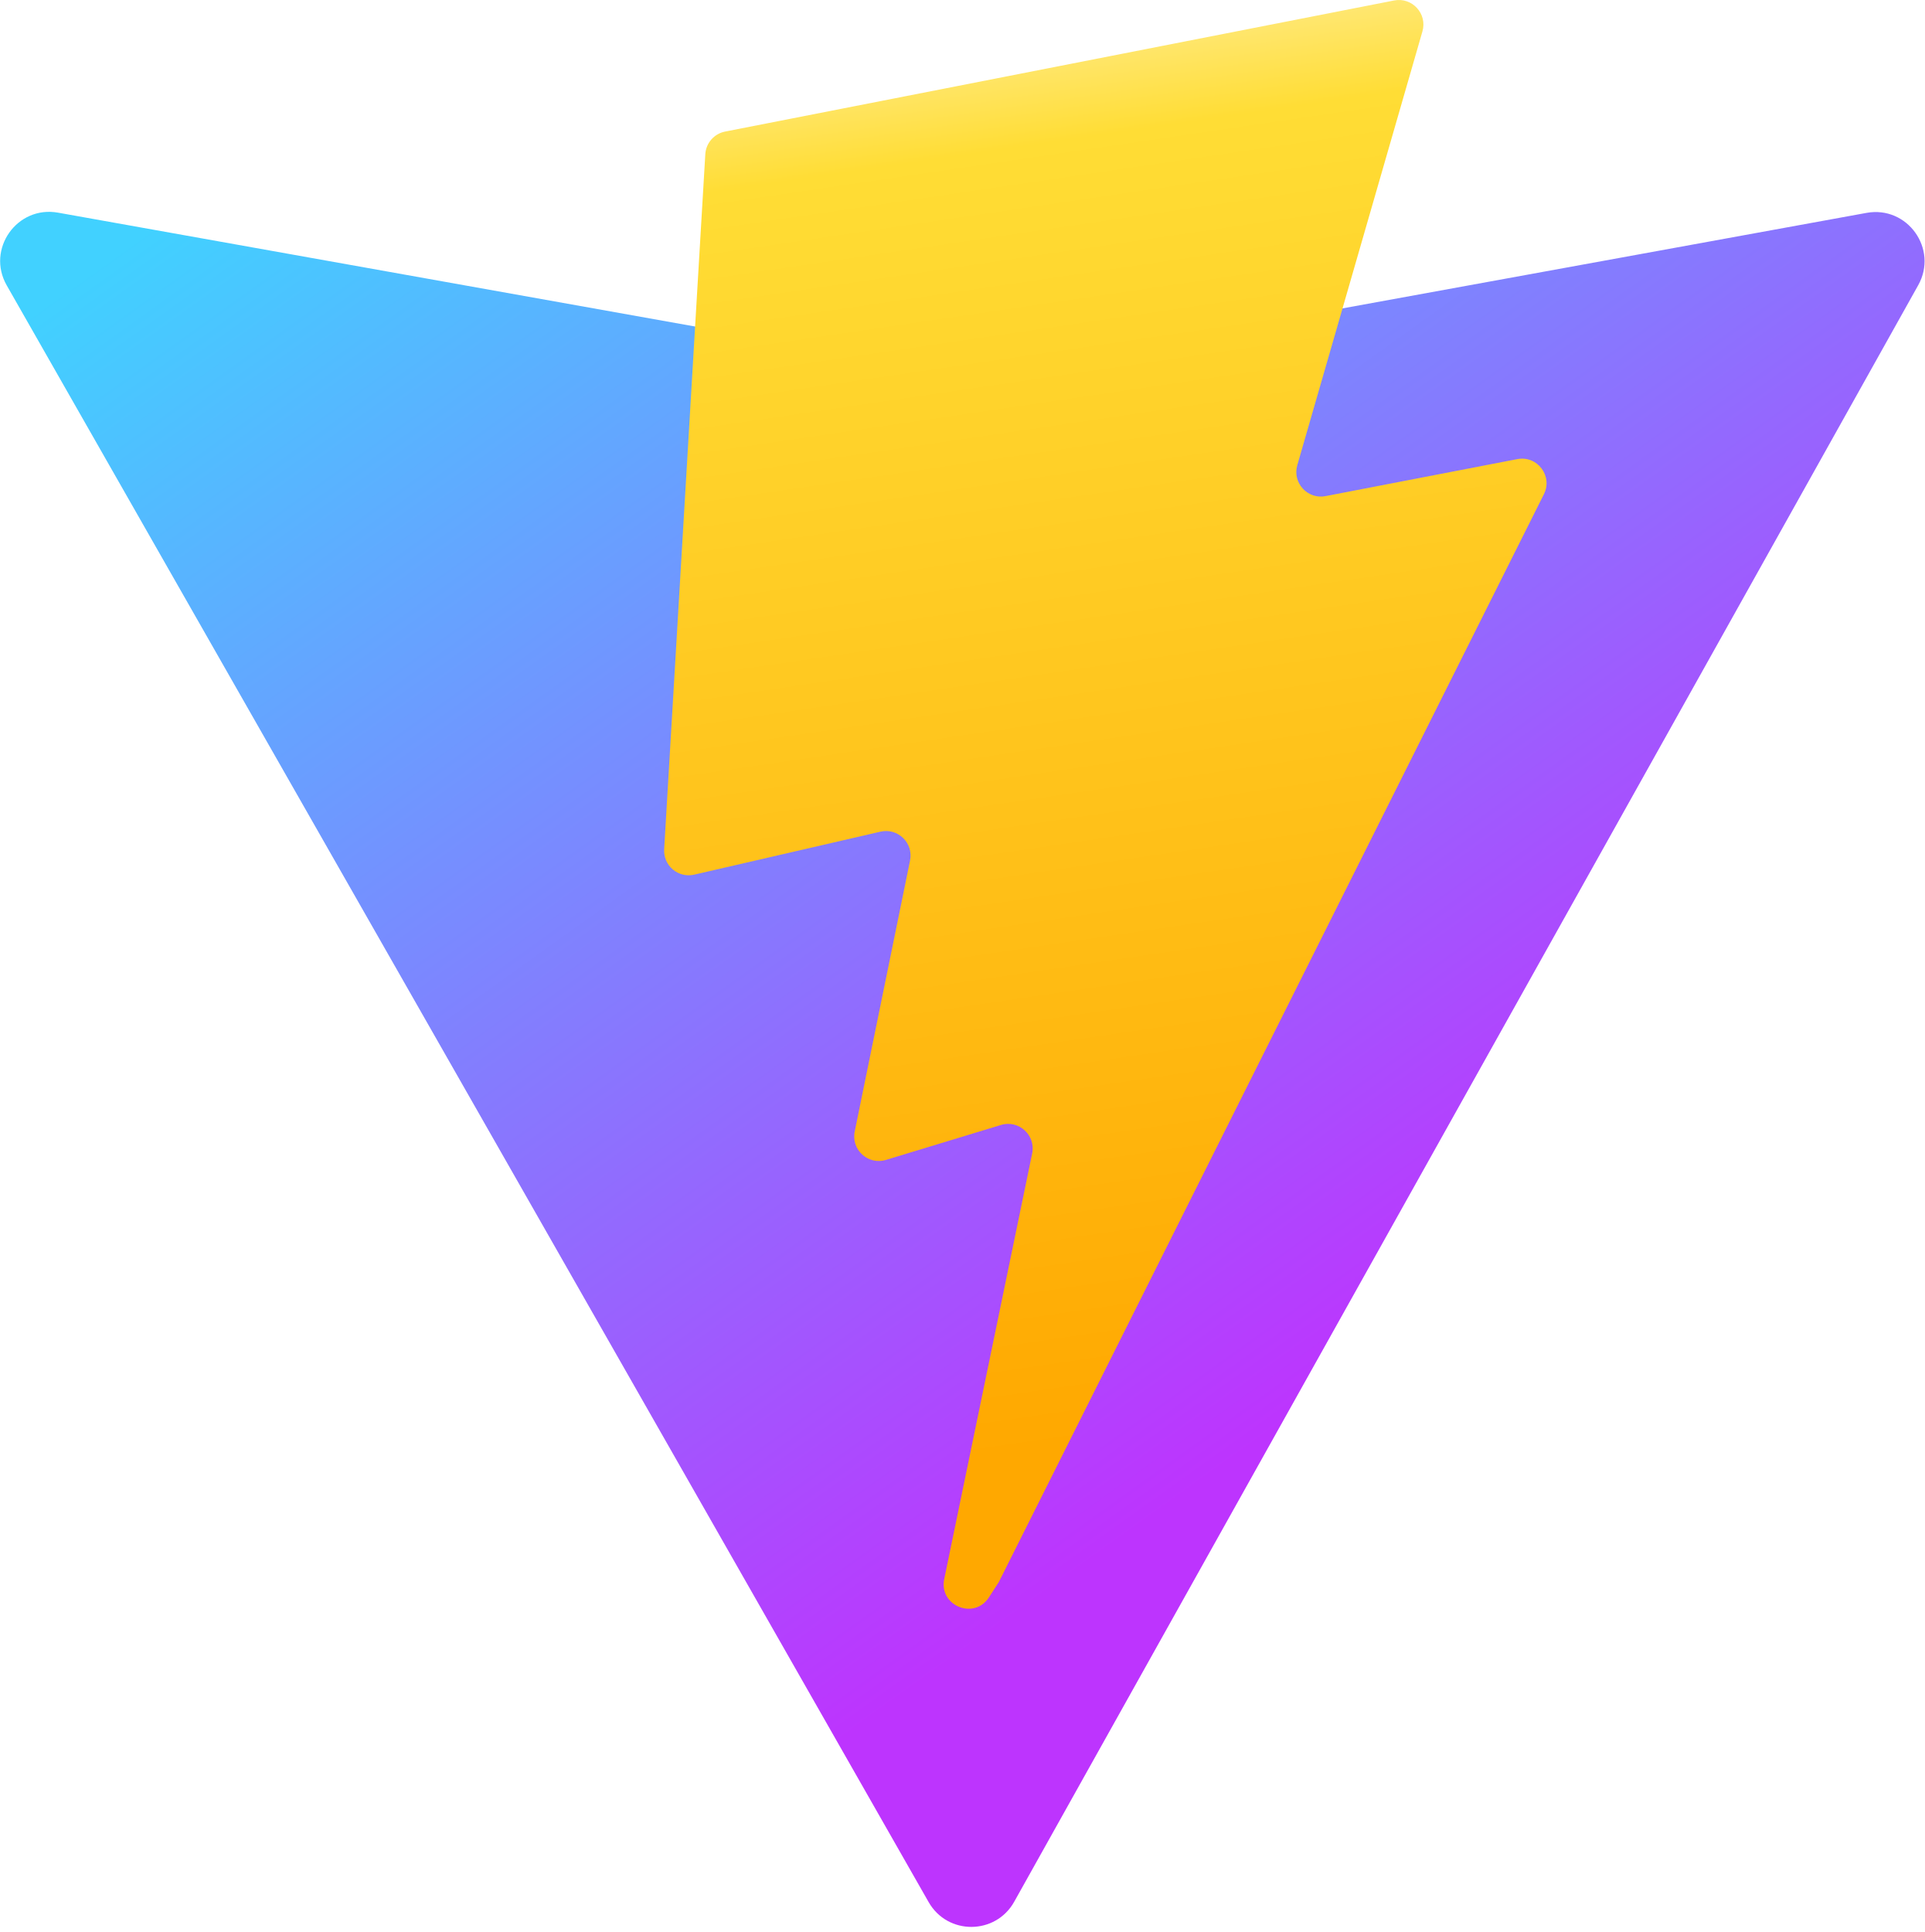
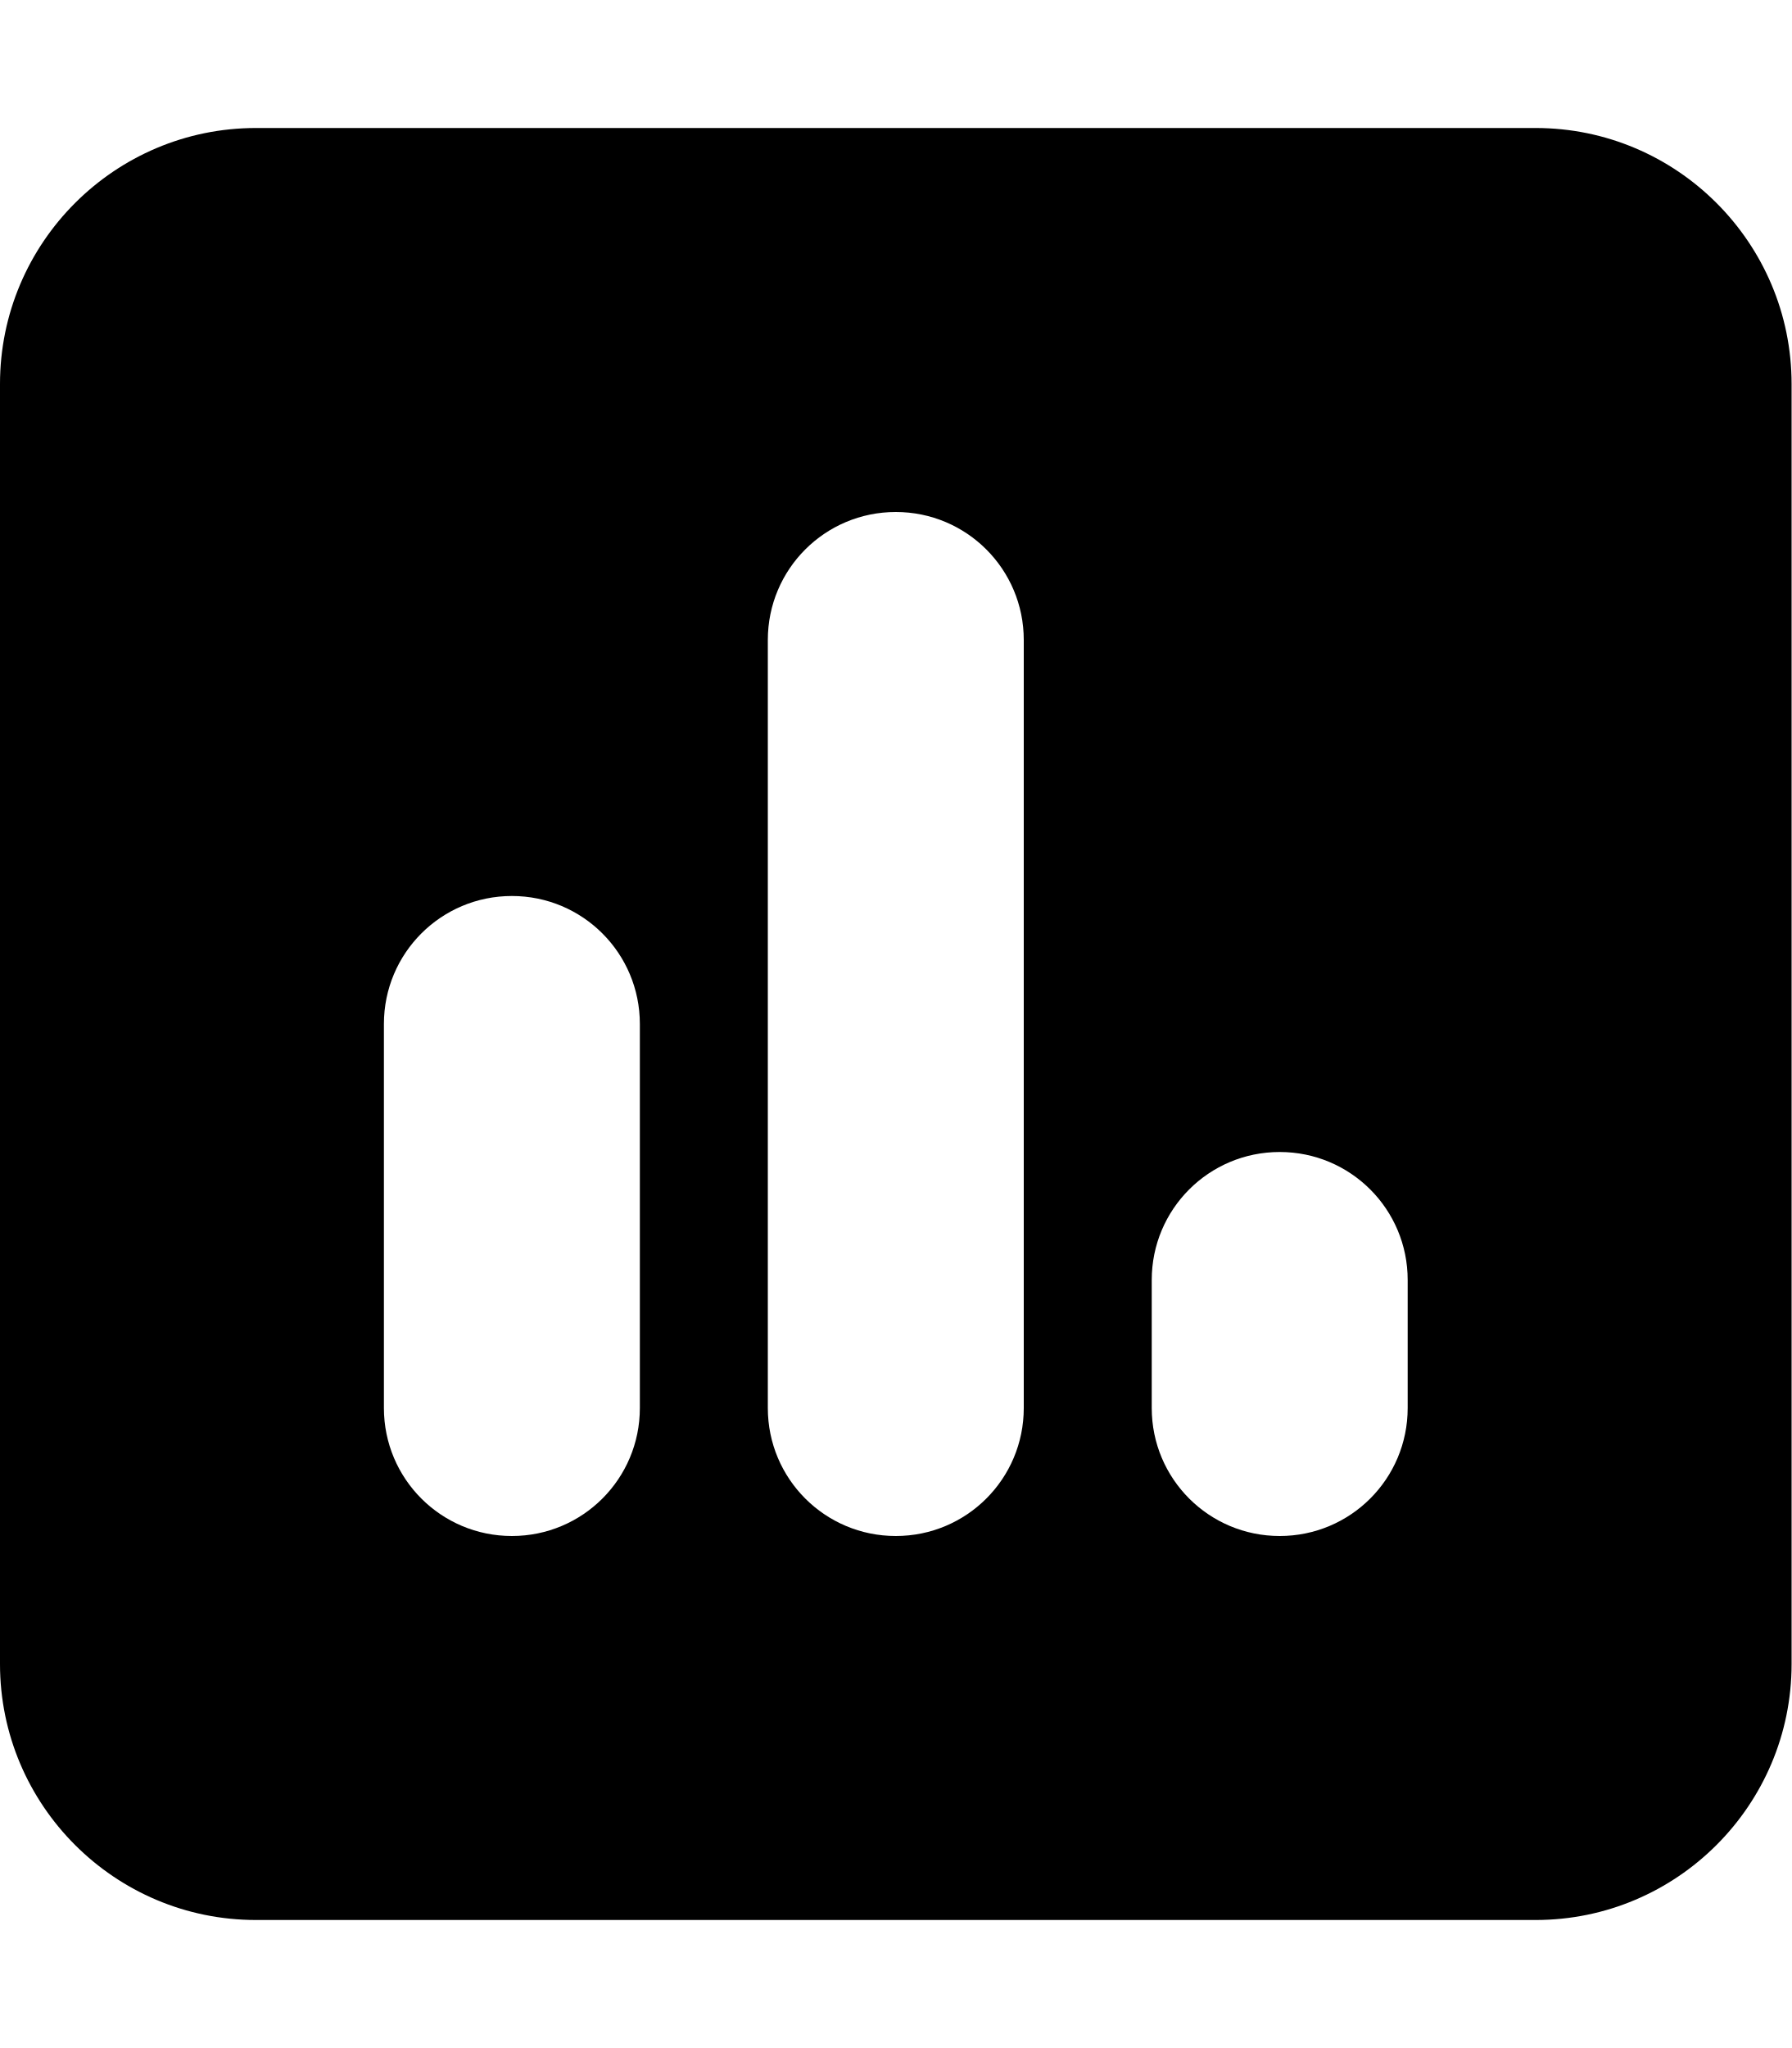
- <svg xmlns="http://www.w3.org/2000/svg" aria-hidden="true" role="img" class="iconify iconify--logos" width="31.88" height="32" preserveAspectRatio="xMidYMid meet" viewBox="0 0 256 257">
-   <defs>
-     <linearGradient id="IconifyId1813088fe1fbc01fb466" x1="-.828%" x2="57.636%" y1="7.652%" y2="78.411%">
-       <stop offset="0%" stop-color="#41D1FF" />
-       <stop offset="100%" stop-color="#BD34FE" />
-     </linearGradient>
-     <linearGradient id="IconifyId1813088fe1fbc01fb467" x1="43.376%" x2="50.316%" y1="2.242%" y2="89.03%">
-       <stop offset="0%" stop-color="#FFEA83" />
-       <stop offset="8.333%" stop-color="#FFDD35" />
-       <stop offset="100%" stop-color="#FFA800" />
-     </linearGradient>
-   </defs>
-   <path fill="url(#IconifyId1813088fe1fbc01fb466)" d="M255.153 37.938L134.897 252.976c-2.483 4.44-8.862 4.466-11.382.048L.875 37.958c-2.746-4.814 1.371-10.646 6.827-9.67l120.385 21.517a6.537 6.537 0 0 0 2.322-.004l117.867-21.483c5.438-.991 9.574 4.796 6.877 9.62Z" />
-   <path fill="url(#IconifyId1813088fe1fbc01fb467)" d="M185.432.063L96.44 17.501a3.268 3.268 0 0 0-2.634 3.014l-5.474 92.456a3.268 3.268 0 0 0 3.997 3.378l24.777-5.718c2.318-.535 4.413 1.507 3.936 3.838l-7.361 36.047c-.495 2.426 1.782 4.5 4.151 3.78l15.304-4.649c2.372-.72 4.652 1.36 4.15 3.788l-11.698 56.621c-.732 3.542 3.979 5.473 5.943 2.437l1.313-2.028l72.516-144.72c1.215-2.423-.88-5.186-3.54-4.672l-25.505 4.922c-2.396.462-4.435-1.77-3.759-4.114l16.646-57.705c.677-2.35-1.37-4.583-3.769-4.113Z" />
+ <svg xmlns="http://www.w3.org/2000/svg" viewBox="0 0 448 512">
+   <path d="M64 32C28.7 32 0 60.7 0 96L0 416c0 35.3 28.7 64 64 64l320 0c35.3 0 64-28.7 64-64l0-320c0-35.3-28.7-64-64-64L64 32zm64 192c17.7 0 32 14.3 32 32l0 96c0 17.7-14.3 32-32 32s-32-14.3-32-32l0-96c0-17.7 14.3-32 32-32zm64-64c0-17.7 14.3-32 32-32s32 14.3 32 32l0 192c0 17.7-14.3 32-32 32s-32-14.3-32-32l0-192zM320 288c17.7 0 32 14.3 32 32l0 32c0 17.7-14.3 32-32 32s-32-14.3-32-32l0-32c0-17.7 14.3-32 32-32z" />
</svg>
